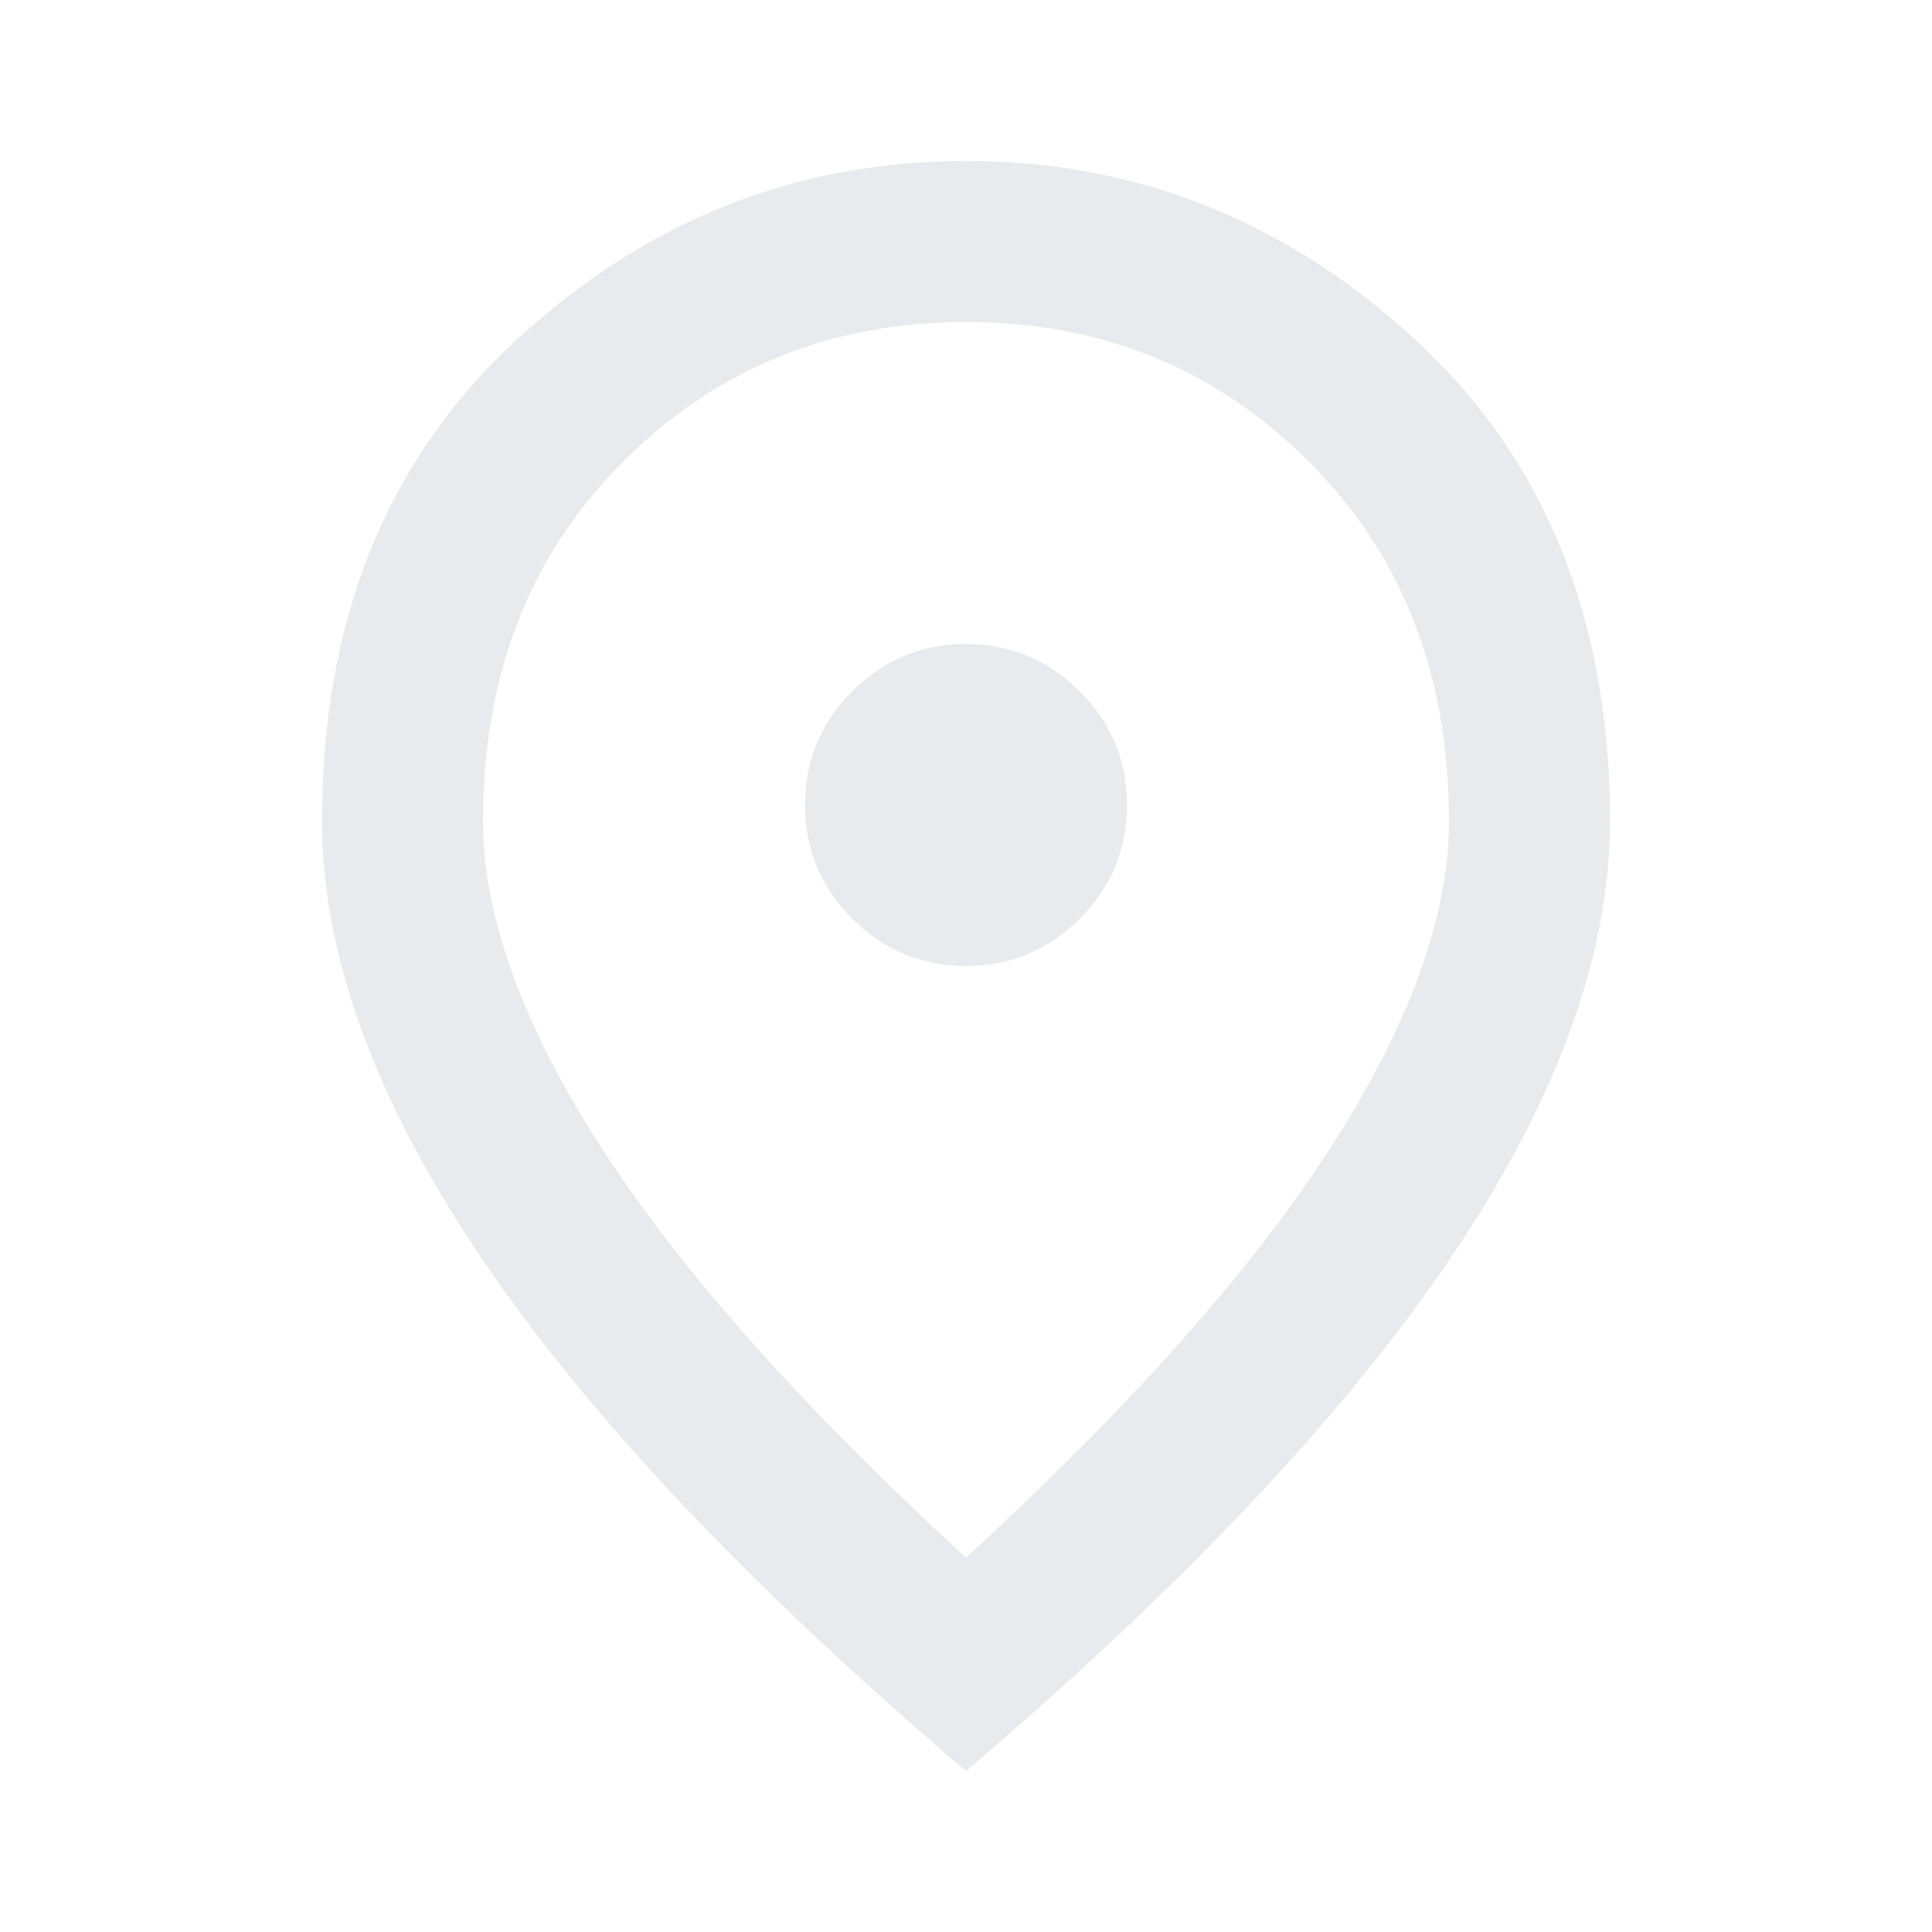
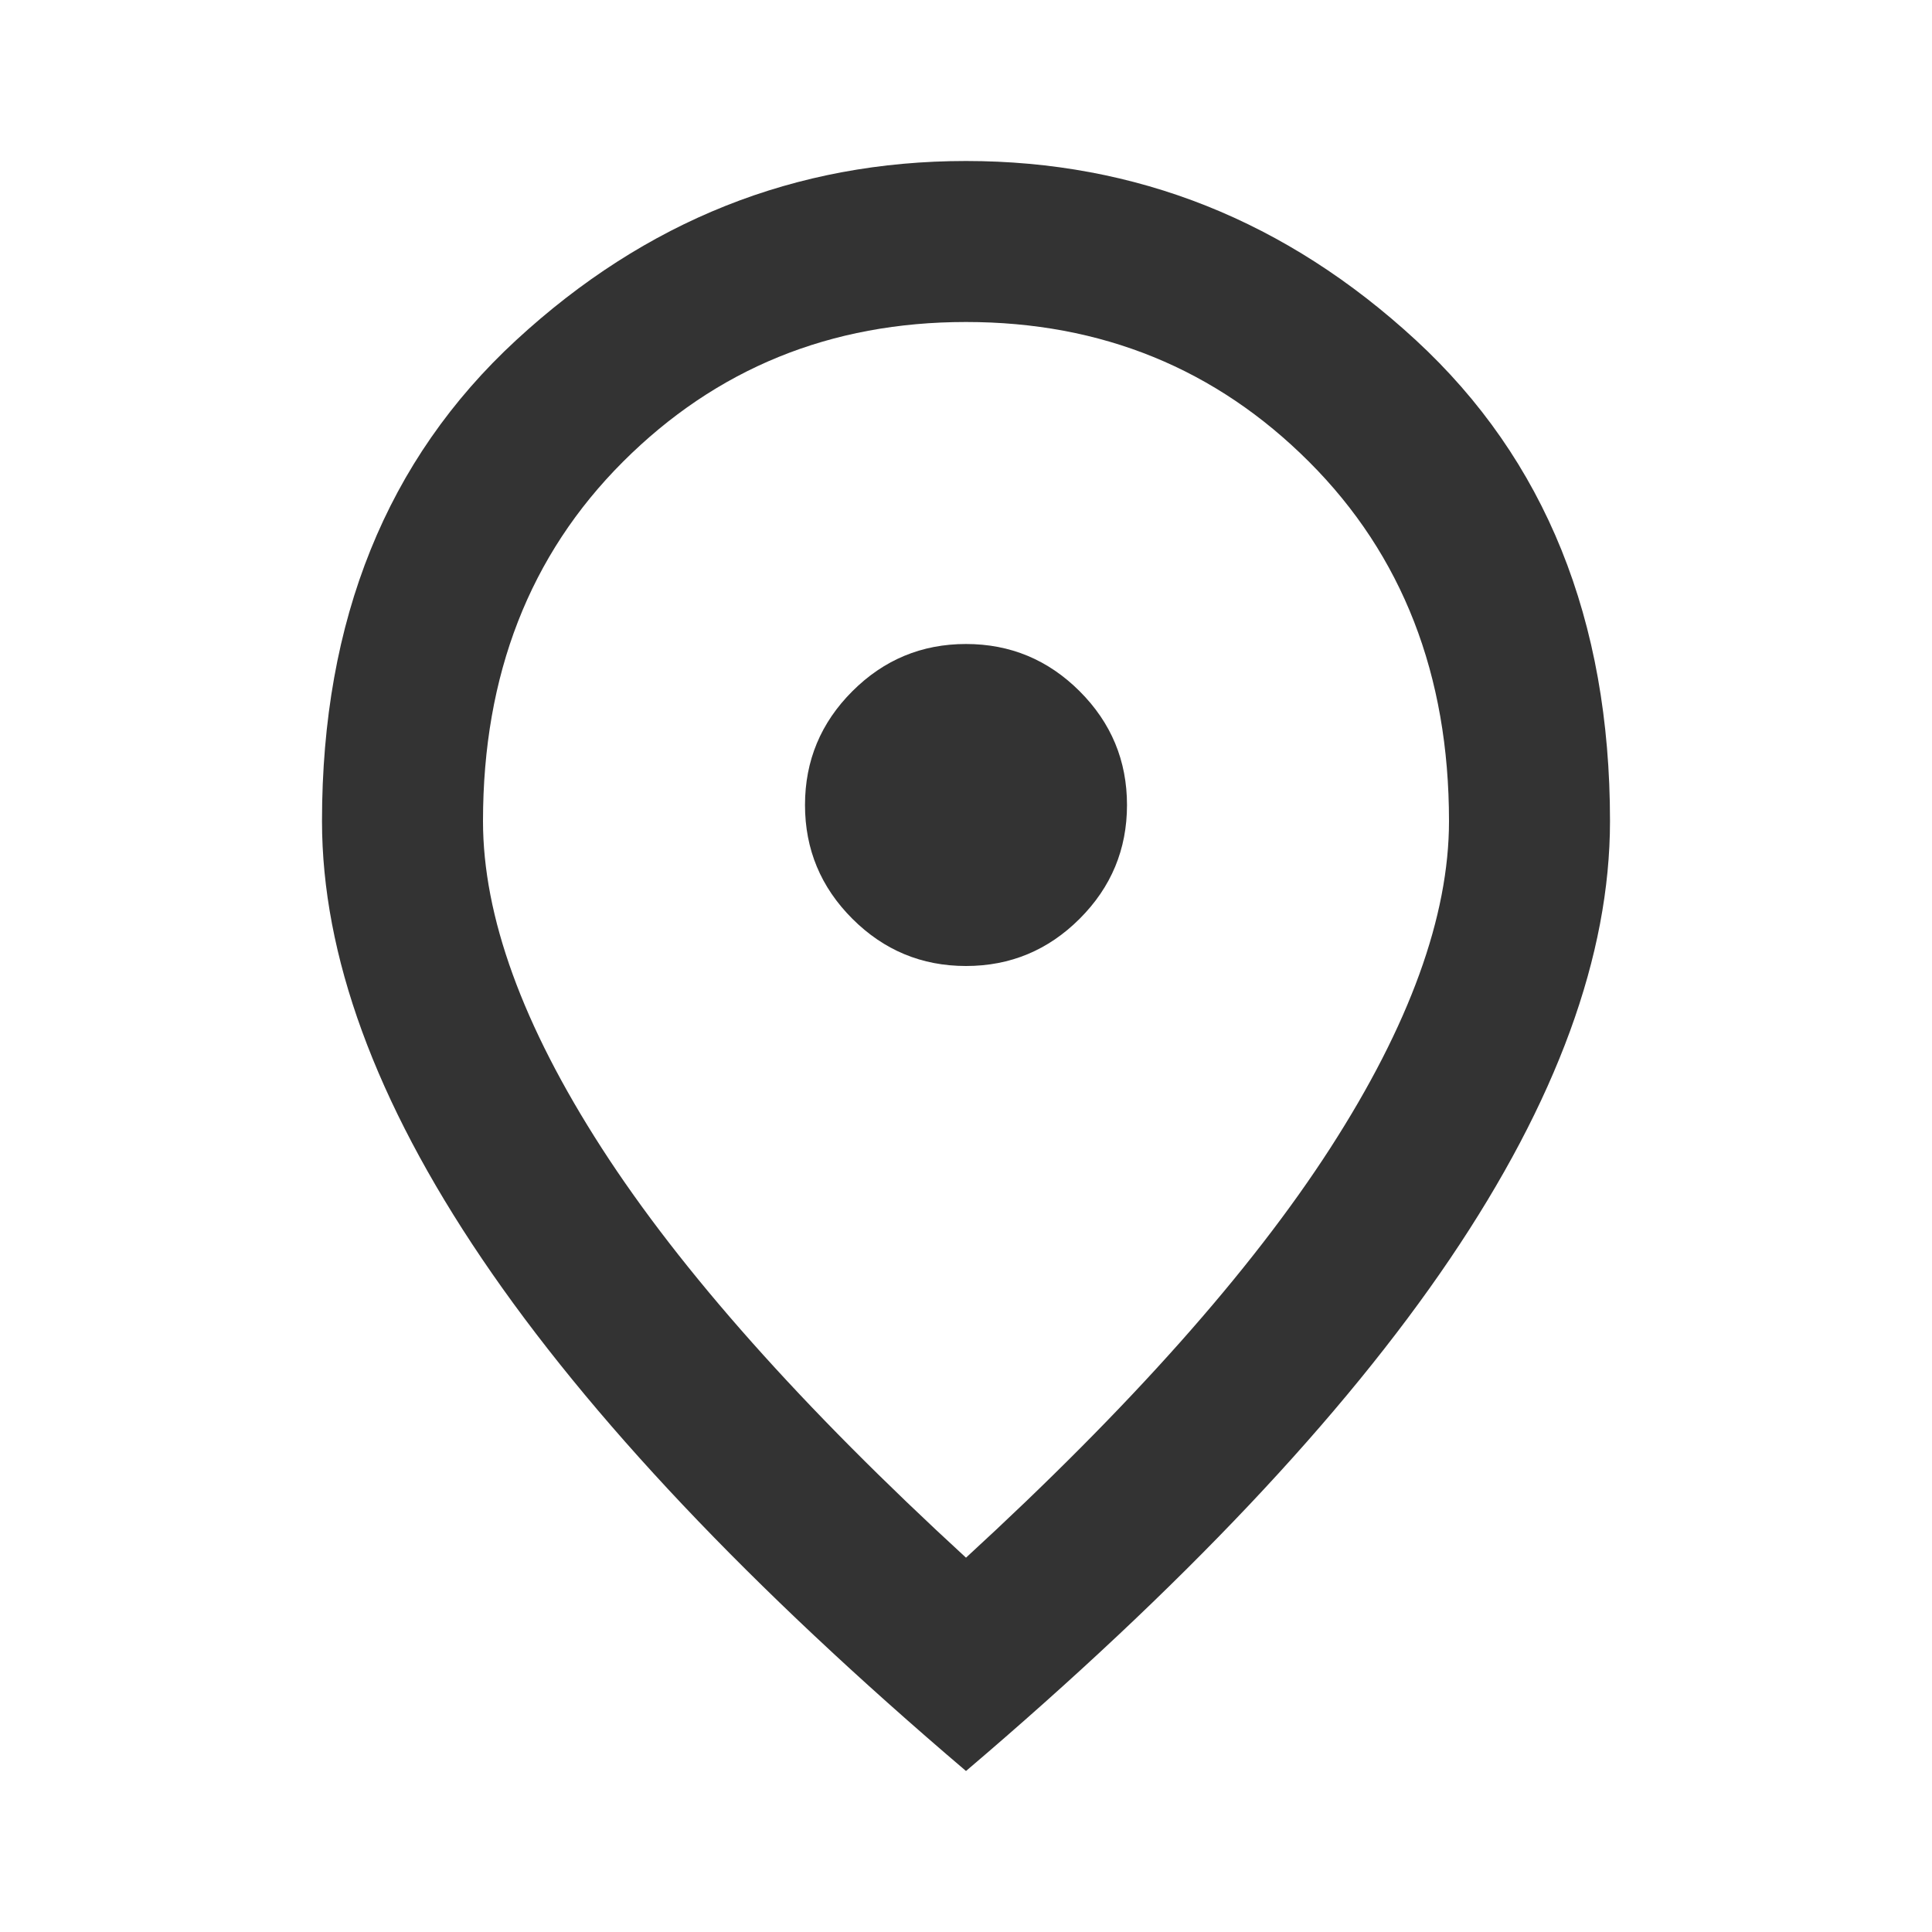
- <svg xmlns="http://www.w3.org/2000/svg" height="24px" viewBox="0 -960 960 960" width="24px" fill="#e8eaed">
+ <svg xmlns="http://www.w3.org/2000/svg" height="24px" viewBox="0 -960 960 960" width="24px" fill="#333333">
  <path d="M480-480q33 0 56.5-23.5T560-560q0-33-23.5-56.5T480-640q-33 0-56.5 23.5T400-560q0 33 23.5 56.5T480-480Zm0 294q122-112 181-203.5T720-552q0-109-69.5-178.5T480-800q-101 0-170.5 69.5T240-552q0 71 59 162.5T480-186Zm0 106Q319-217 239.5-334.5T160-552q0-150 96.5-239T480-880q127 0 223.5 89T800-552q0 100-79.5 217.5T480-80Zm0-480Z" />
</svg>
